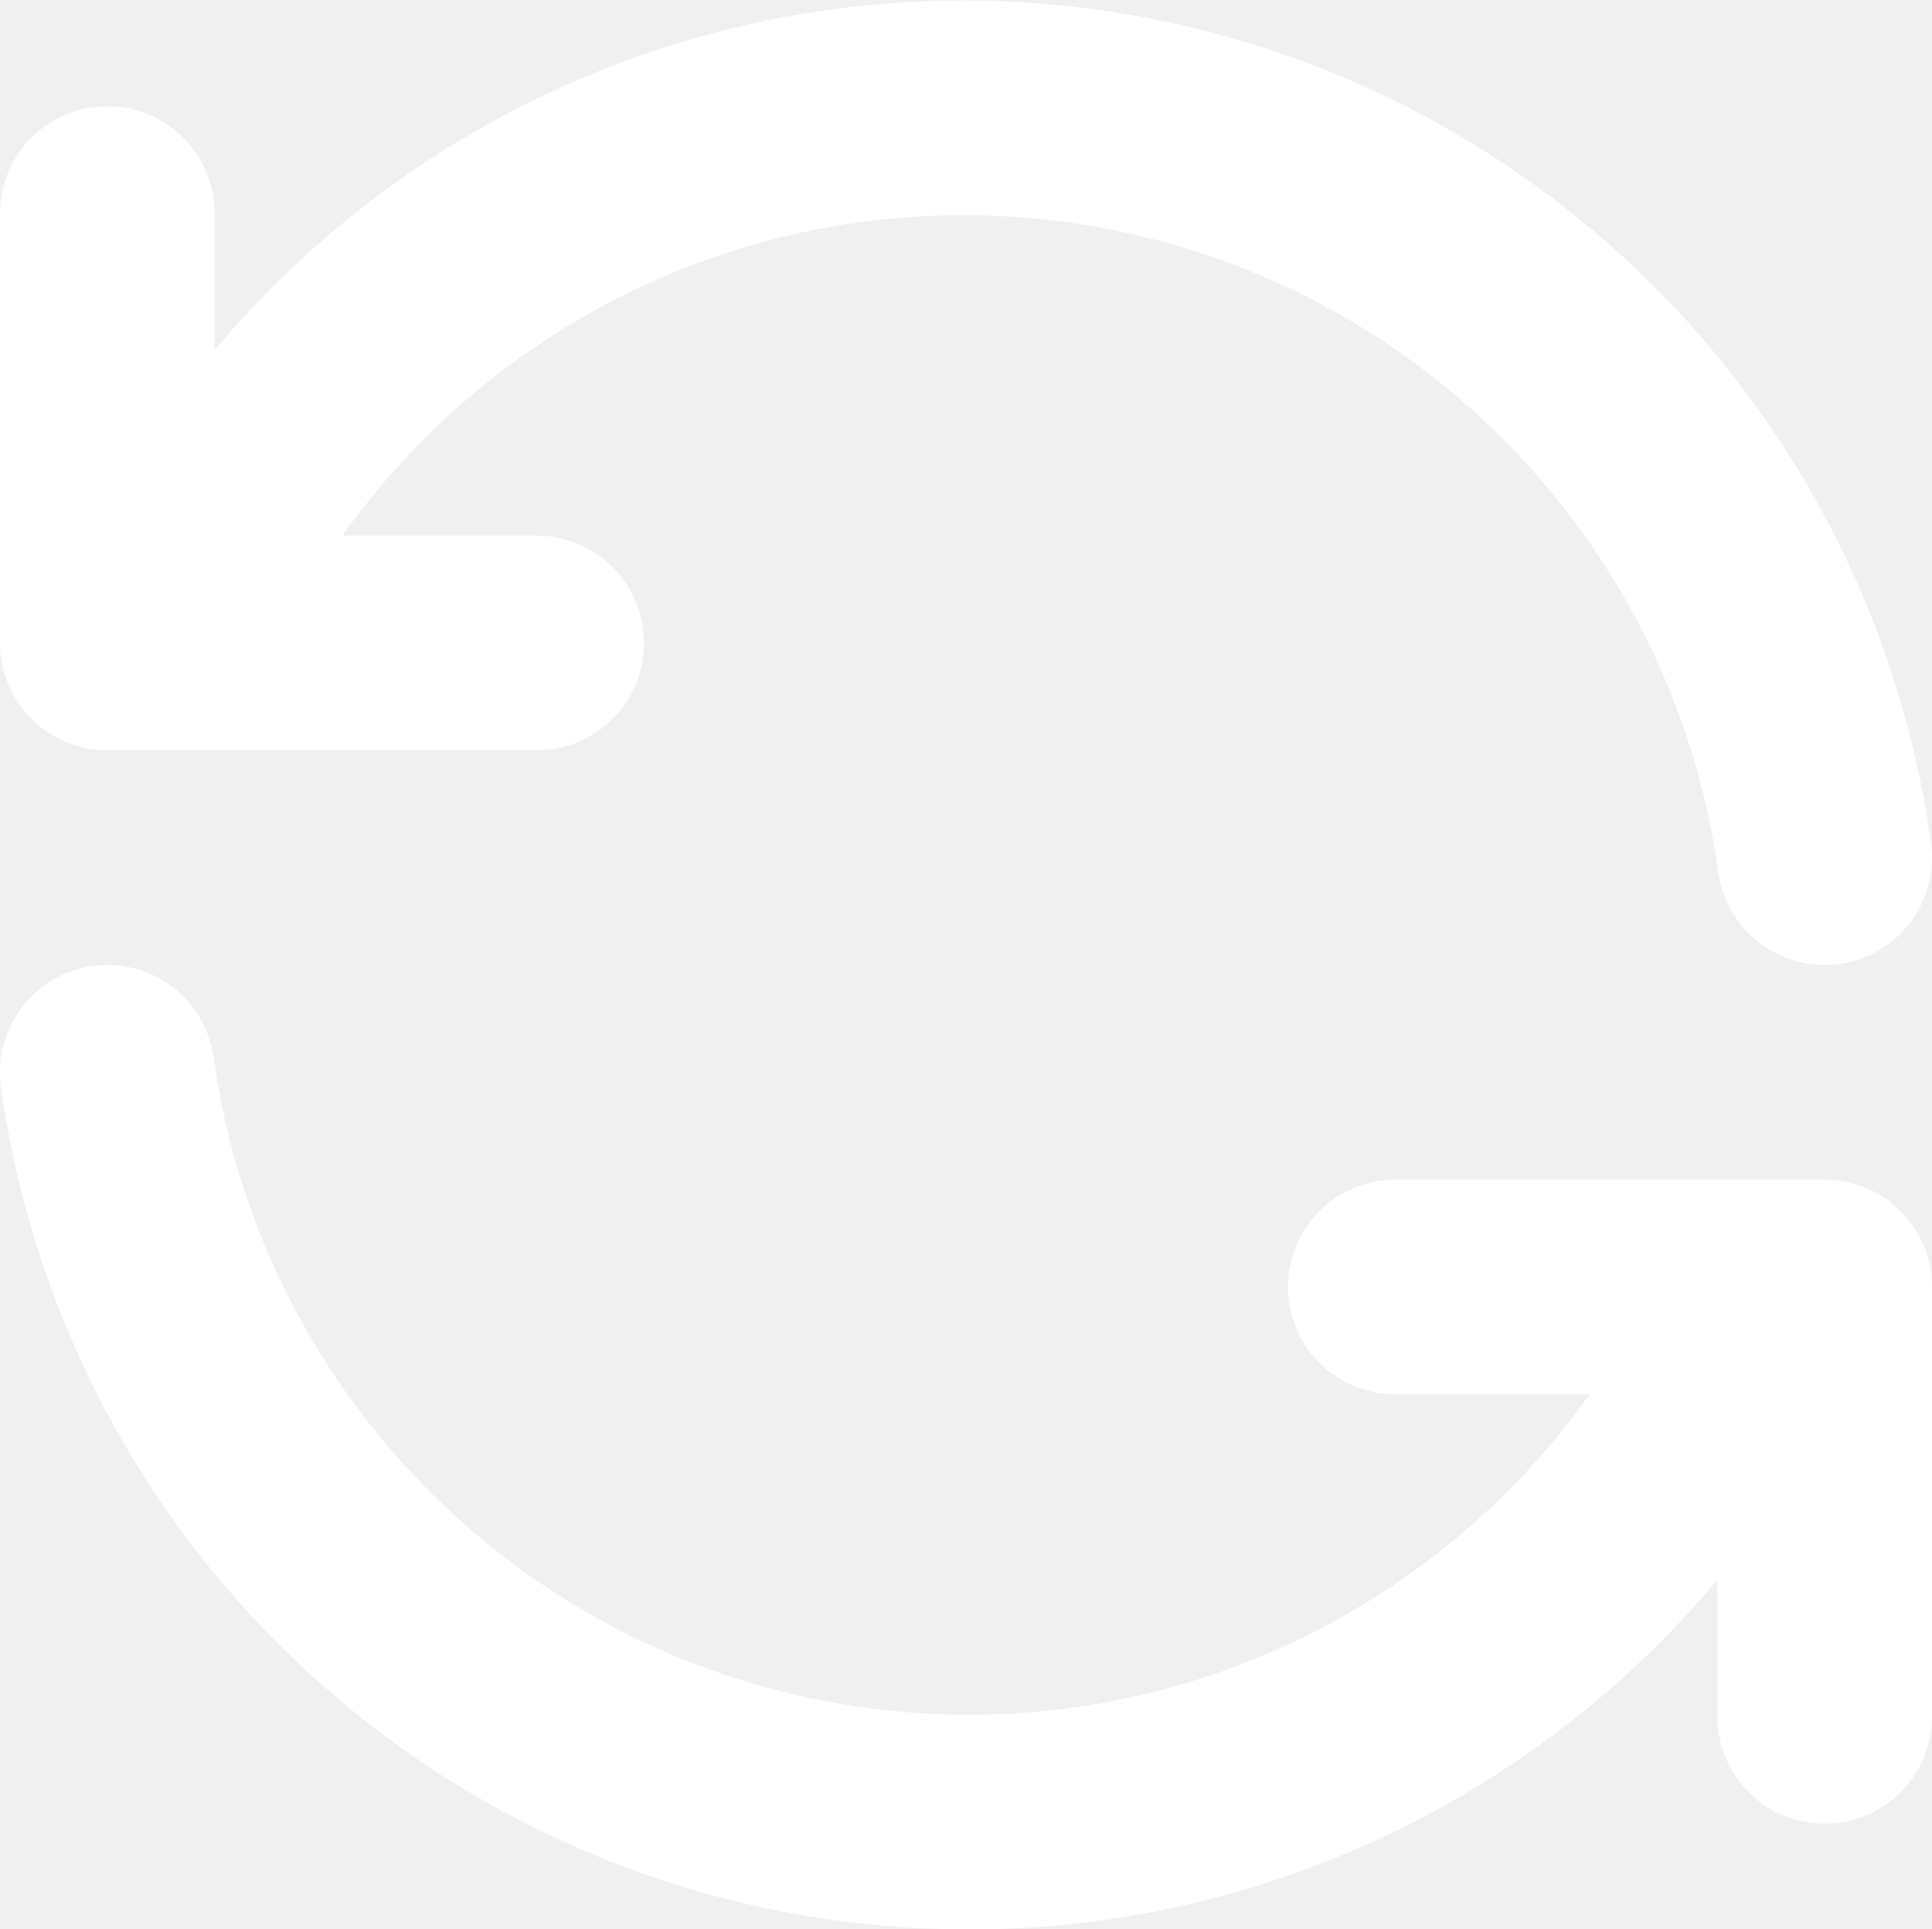
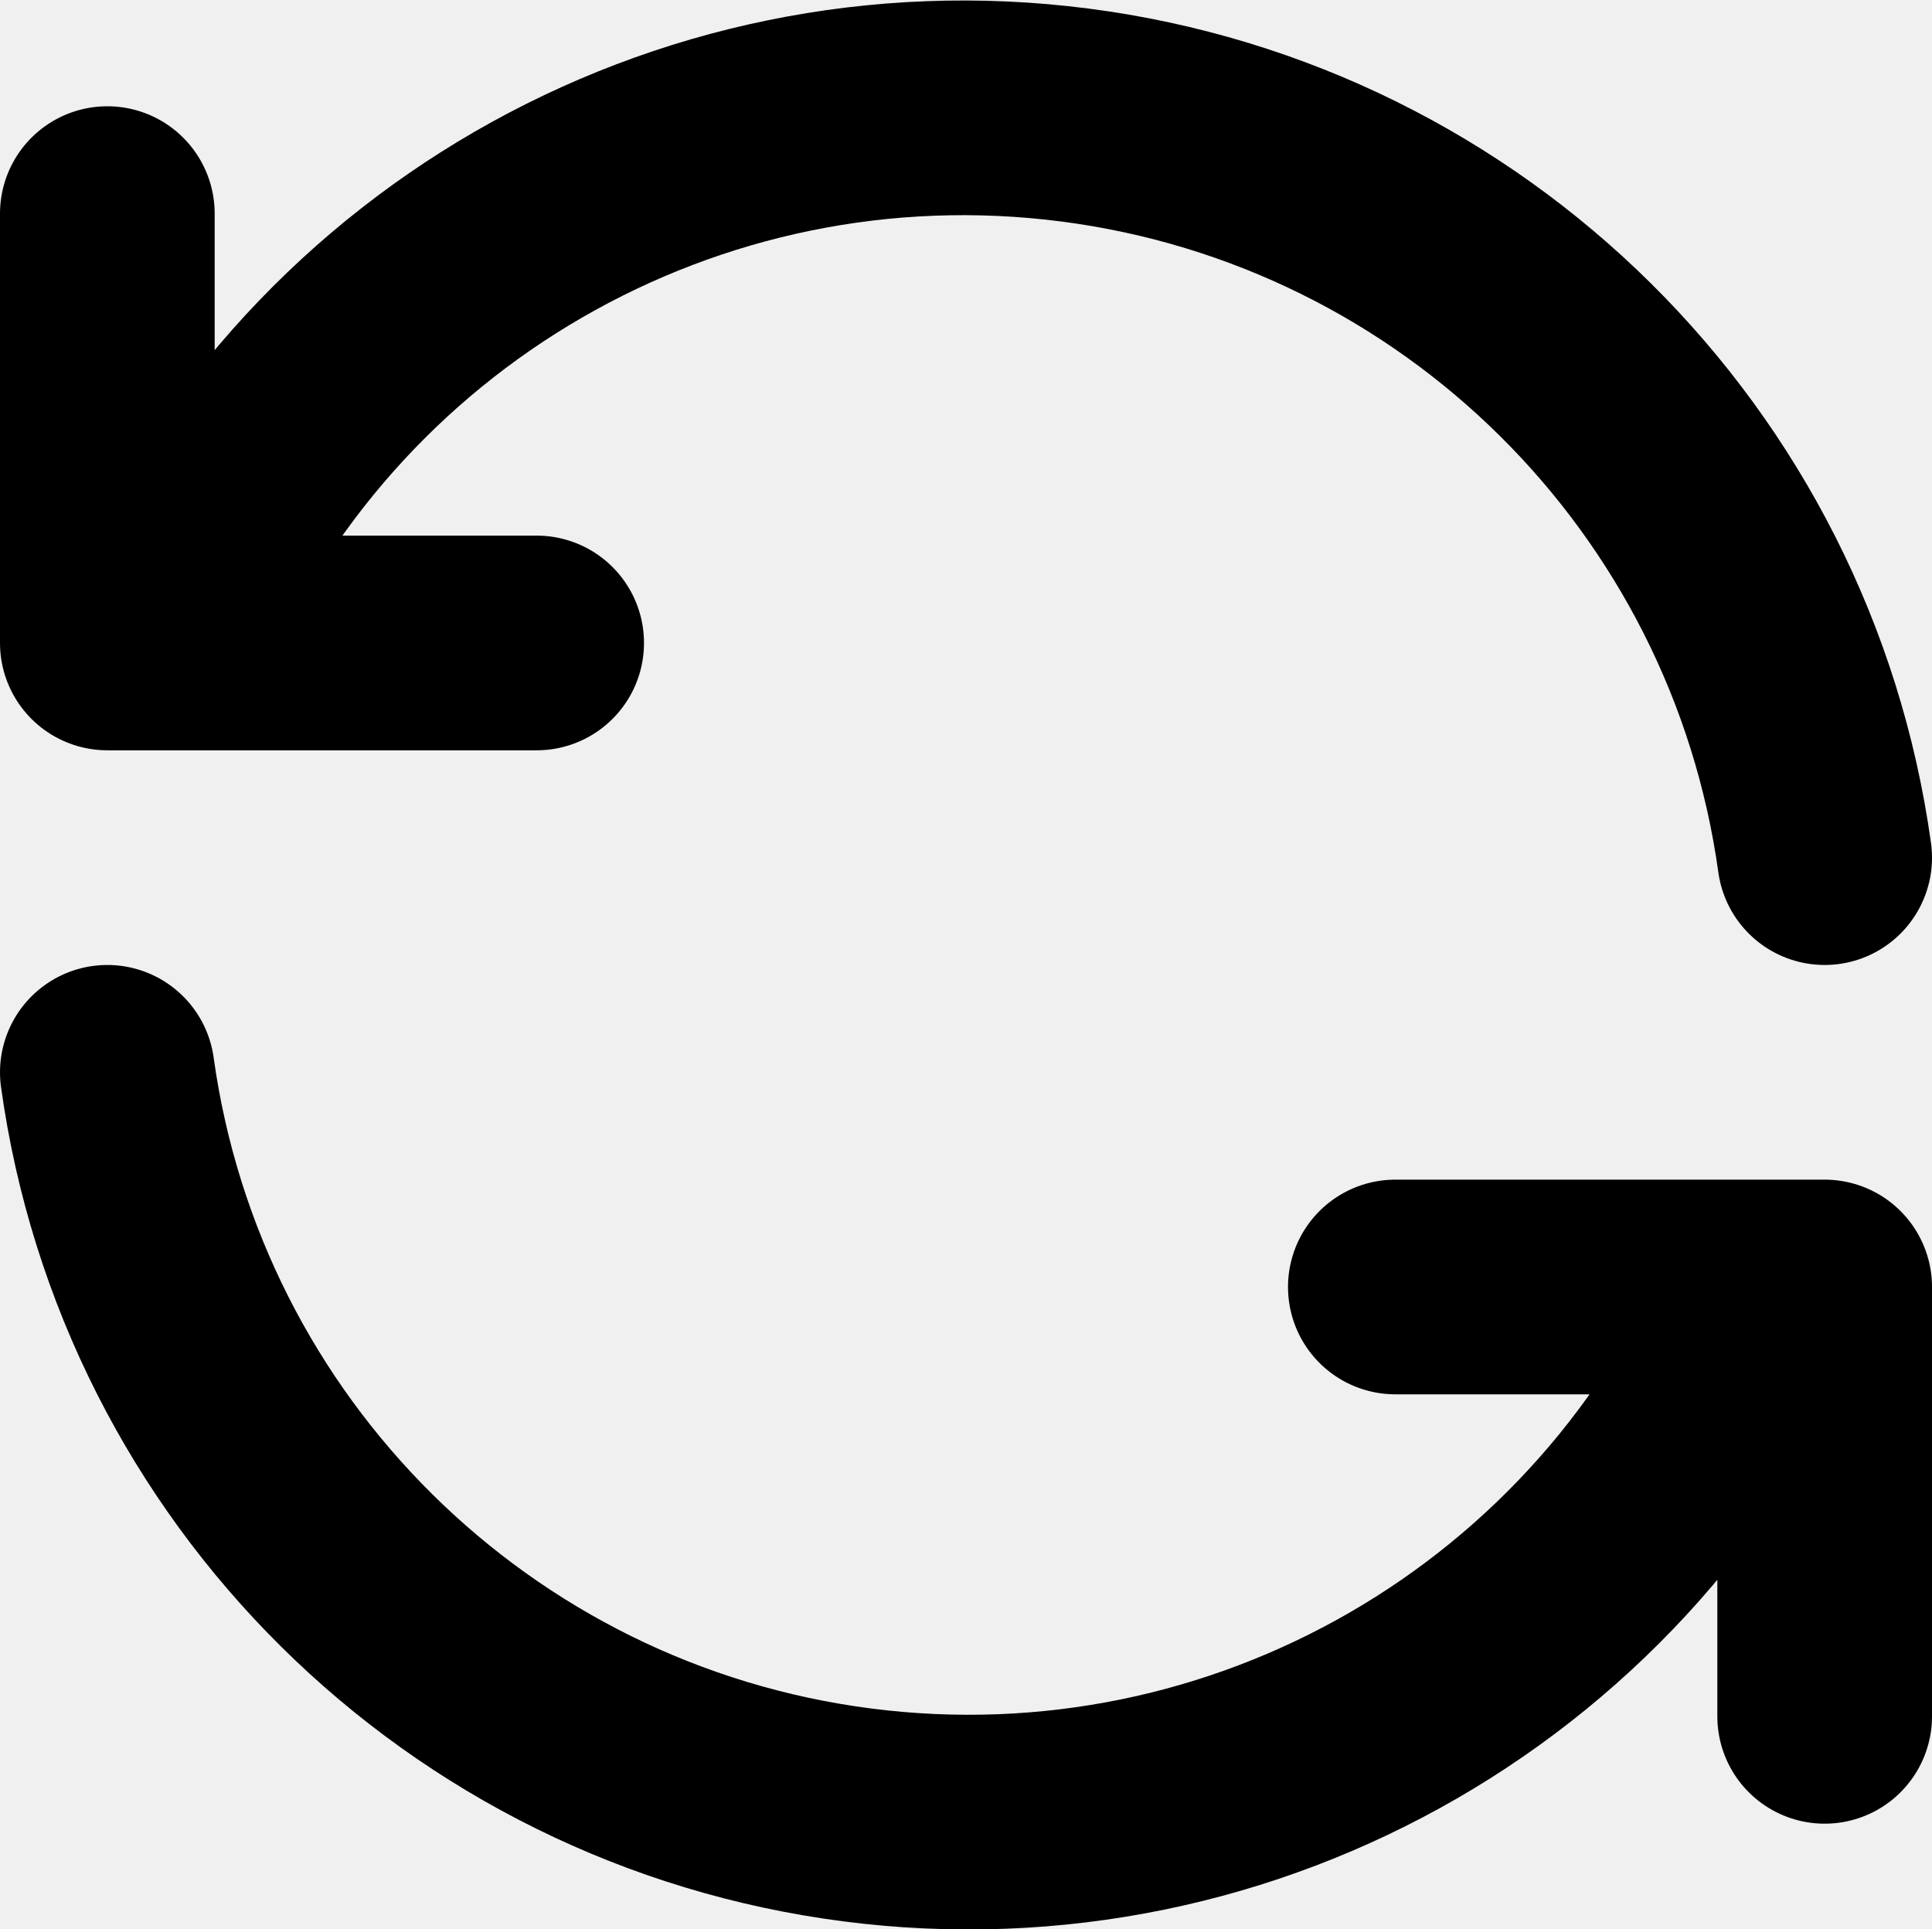
- <svg xmlns="http://www.w3.org/2000/svg" fill="none" stroke="white" stroke-width="2" stroke-linecap="round" stroke-linejoin="round" class="icon icon-tabler icons-tabler-outline icon-tabler-refresh" viewBox="3 3.01 18 17.97">
-   <path stroke="none" d="M0 0h24v24H0z" fill="none" />
+ <svg xmlns="http://www.w3.org/2000/svg" fill="none" stroke="currentColor" stroke-width="2" stroke-linecap="round" stroke-linejoin="round" class="icon icon-tabler icons-tabler-outline icon-tabler-refresh" viewBox="3 3.01 18 17.97">
+   <path stroke="none" d="M0 0h24v24H0z" fill="" />
  <path d="M20 11a8.1 8.1 0 0 0 -15.5 -2m-.5 -4v4h4" />
  <path d="M4 13a8.1 8.1 0 0 0 15.5 2m.5 4v-4h-4" />
</svg>
